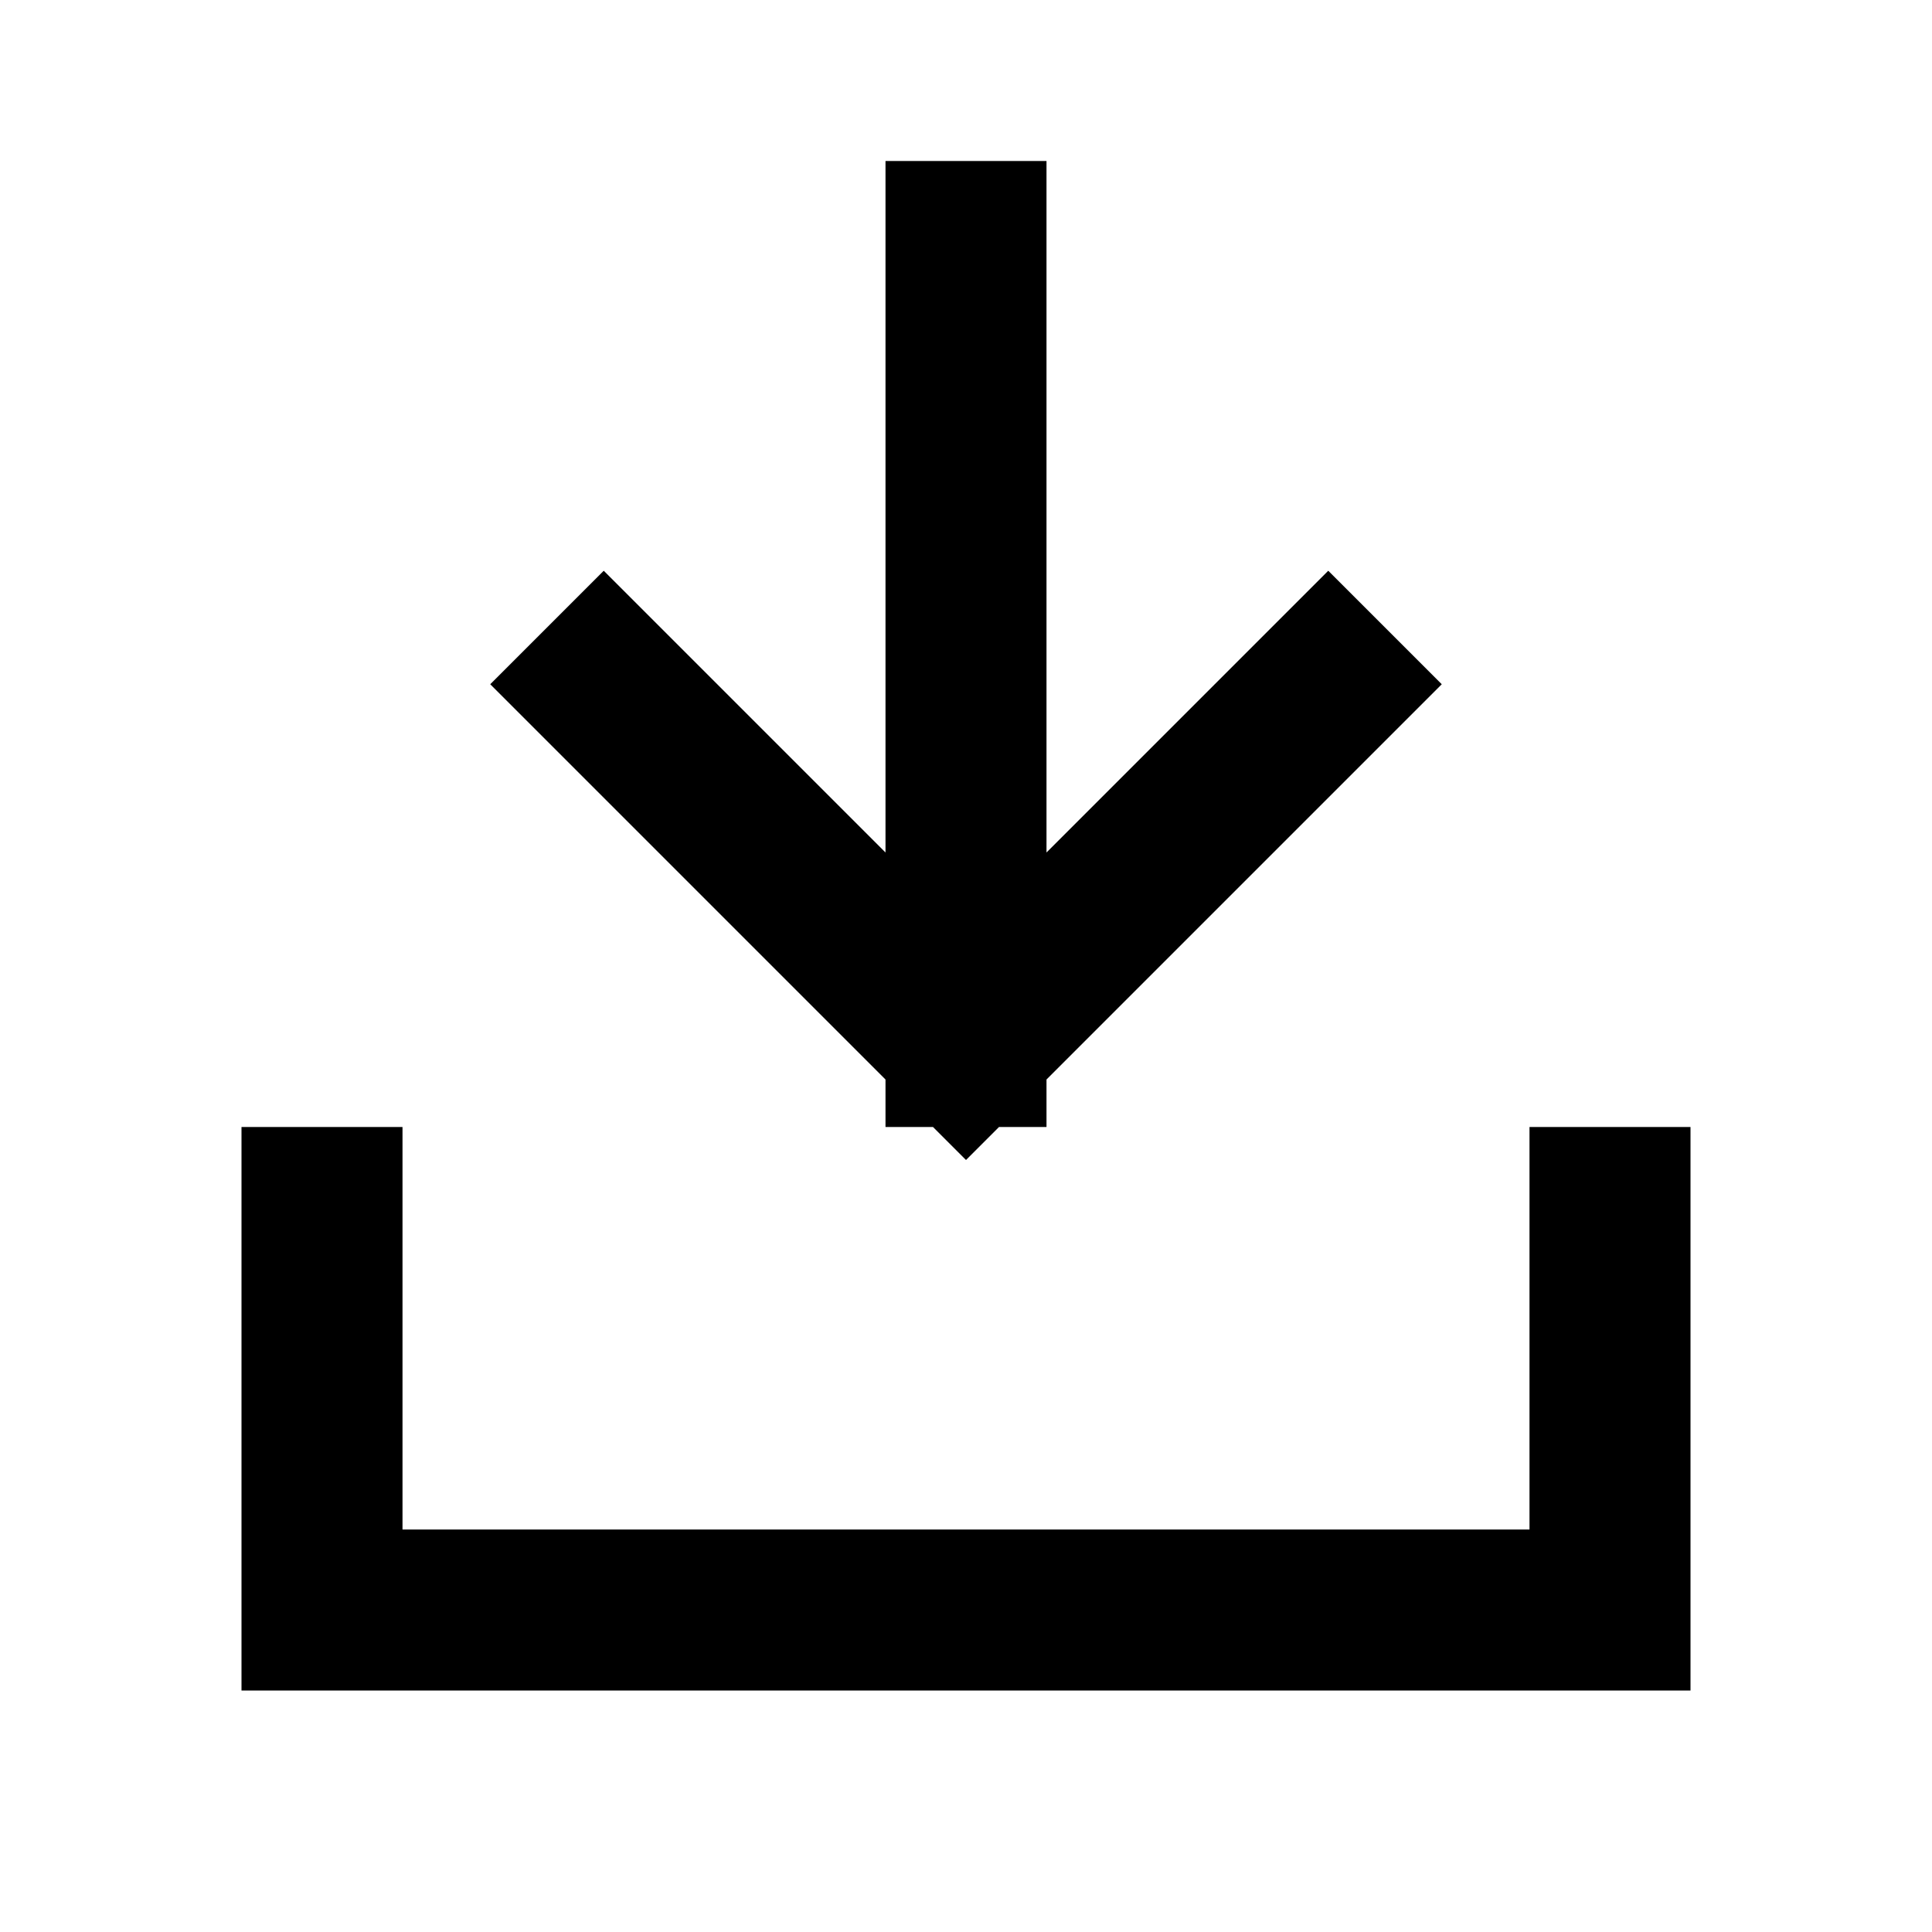
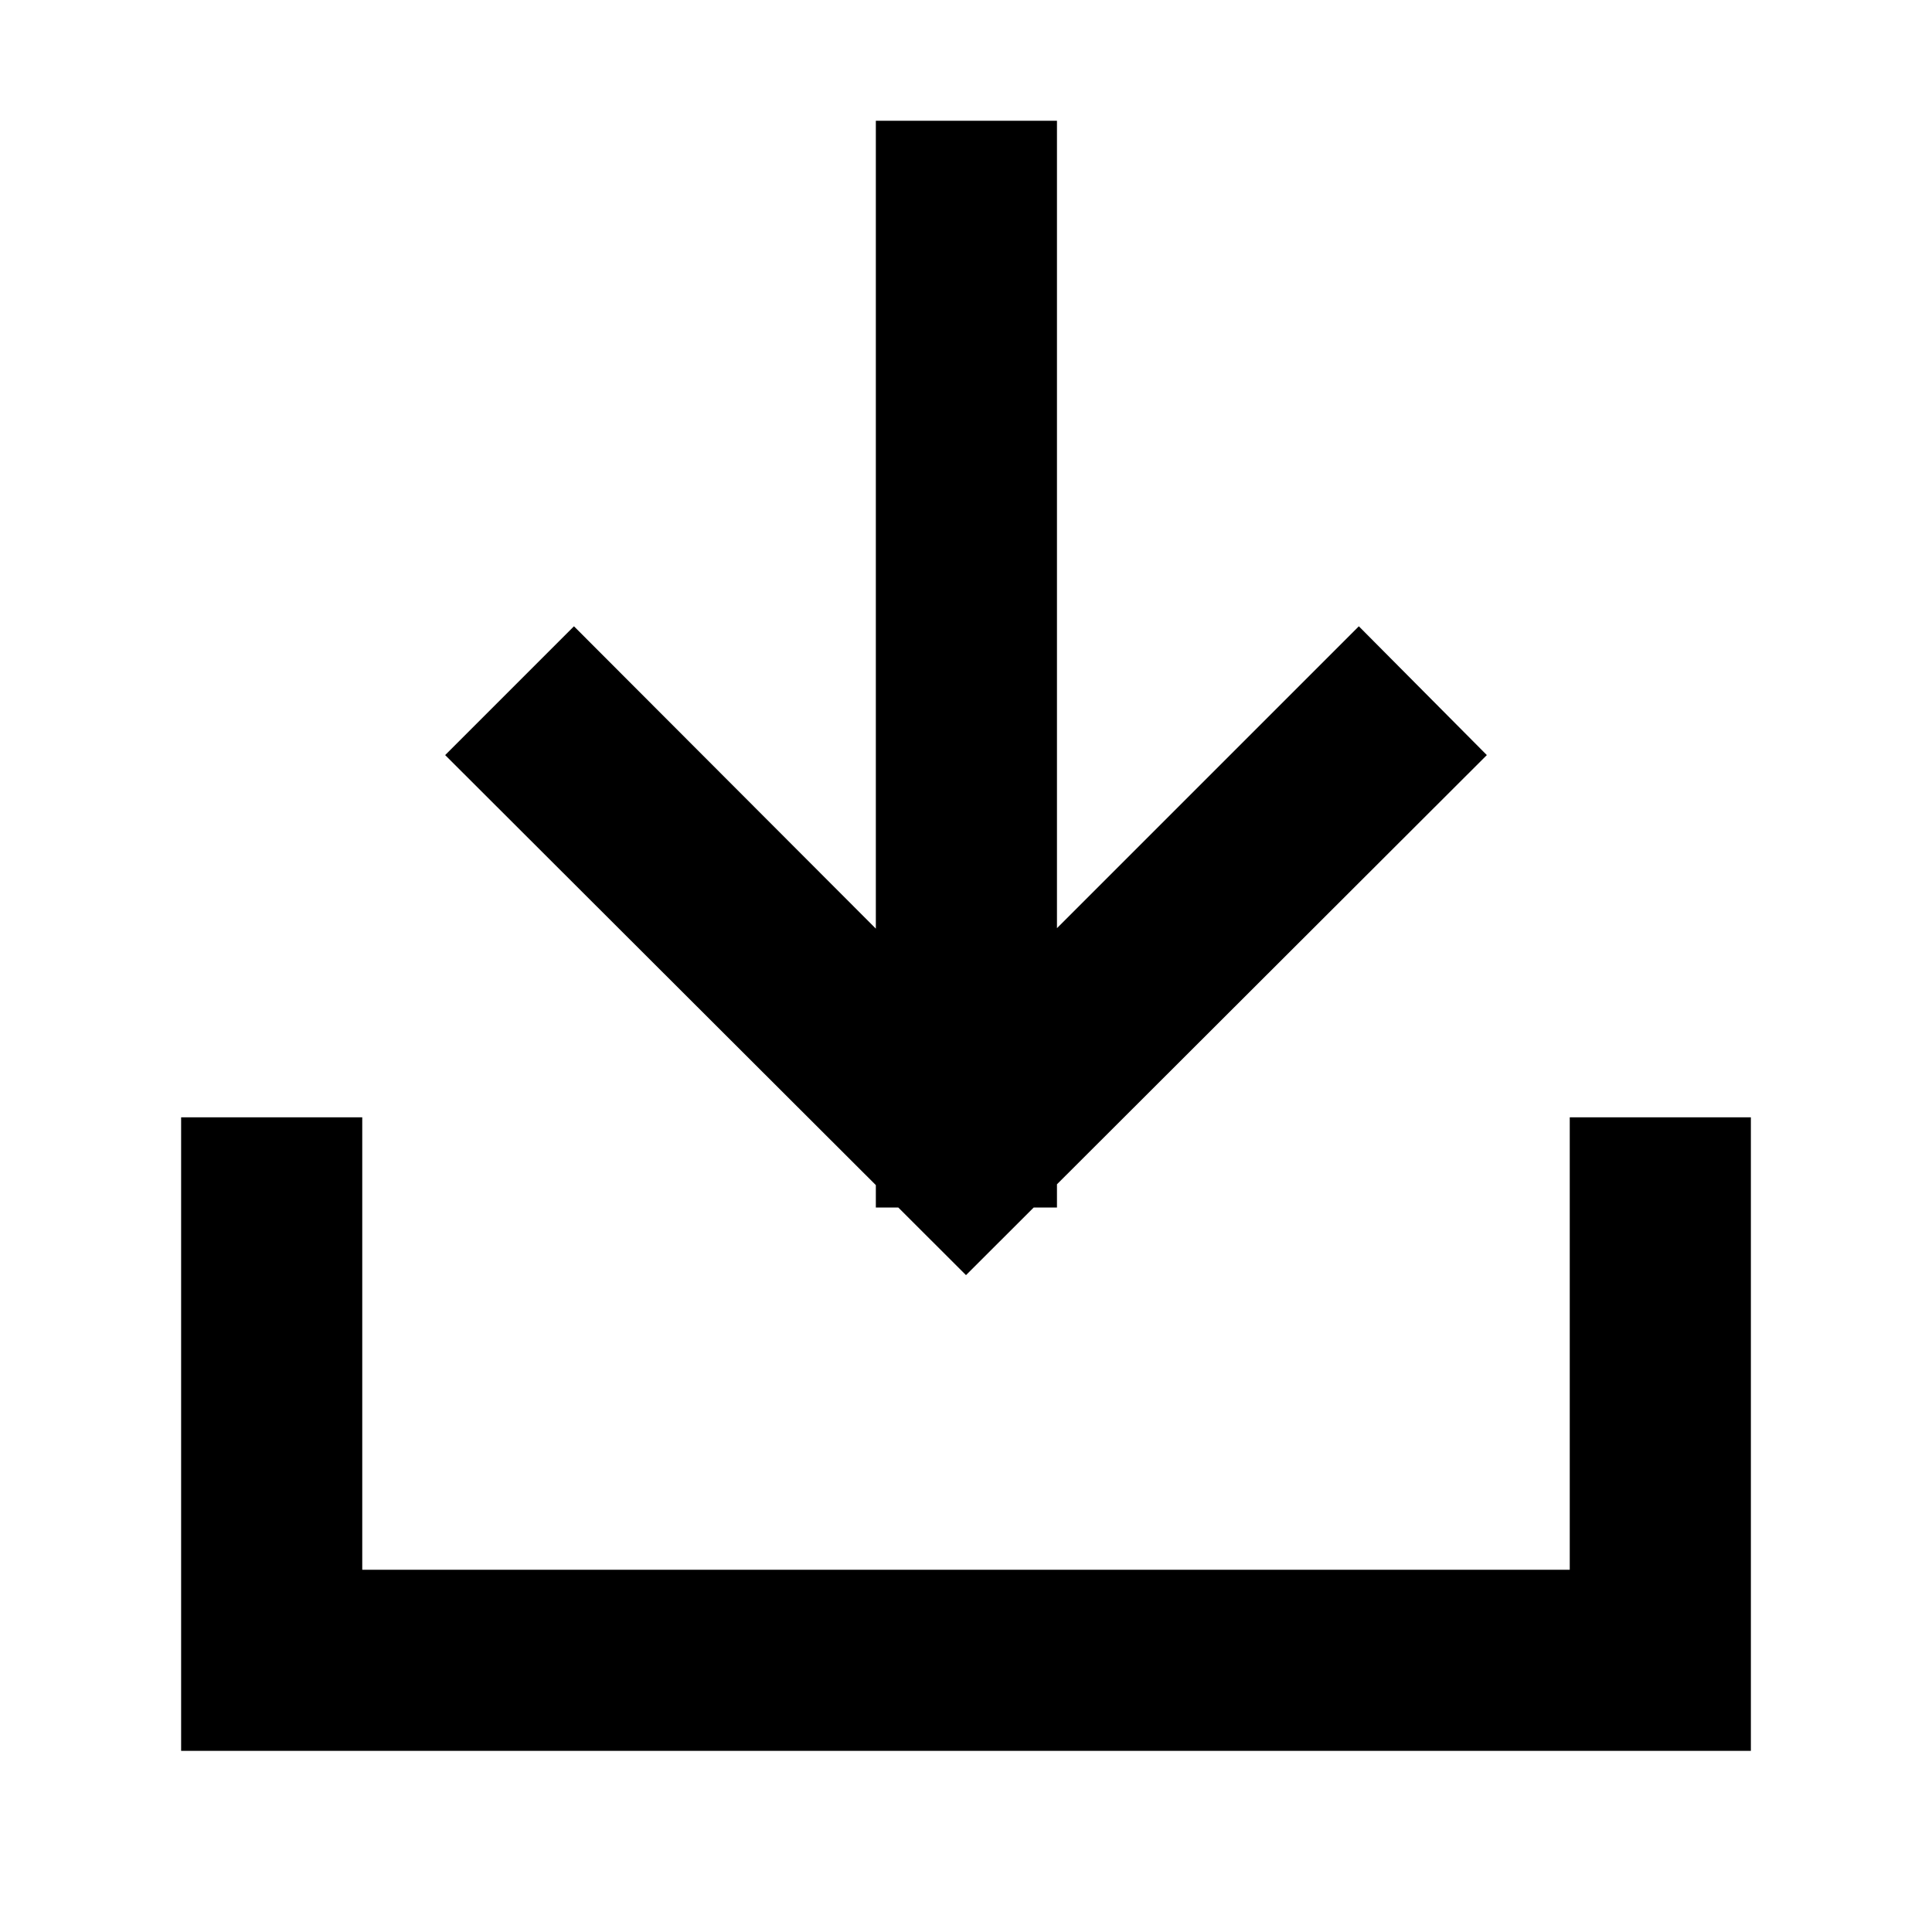
<svg xmlns="http://www.w3.org/2000/svg" viewBox="0 0 24 24" width="24" height="24">
-   <path d="M13 2L13 14L11 14L11 2ZM7.5 7.09L13.41 13L12 14.41L6.09 8.5ZM10.59 13L16.5 7.09L17.91 8.5L12 14.41ZM5 14L5 21L3 21L3 14ZM3 19L21 19L21 21L3 21ZM19 21L19 14L21 14L21 21Z" />
+   <path fill="currentColor" d="M10.88 1.5L10.88 15L13.13 15L13.13 1.5ZM5.53 9.38L12 15.84L13.59 14.25L7.13 7.78ZM12 15.84L18.47 9.38L16.88 7.78L10.41 14.25ZM2.25 13.88L2.25 21.75L4.5 21.75L4.5 13.88ZM2.25 21.75L21.75 21.75L21.75 19.5L2.25 19.5ZM21.75 21.75L21.75 13.88L19.5 13.88L19.5 21.75Z" />
</svg>
